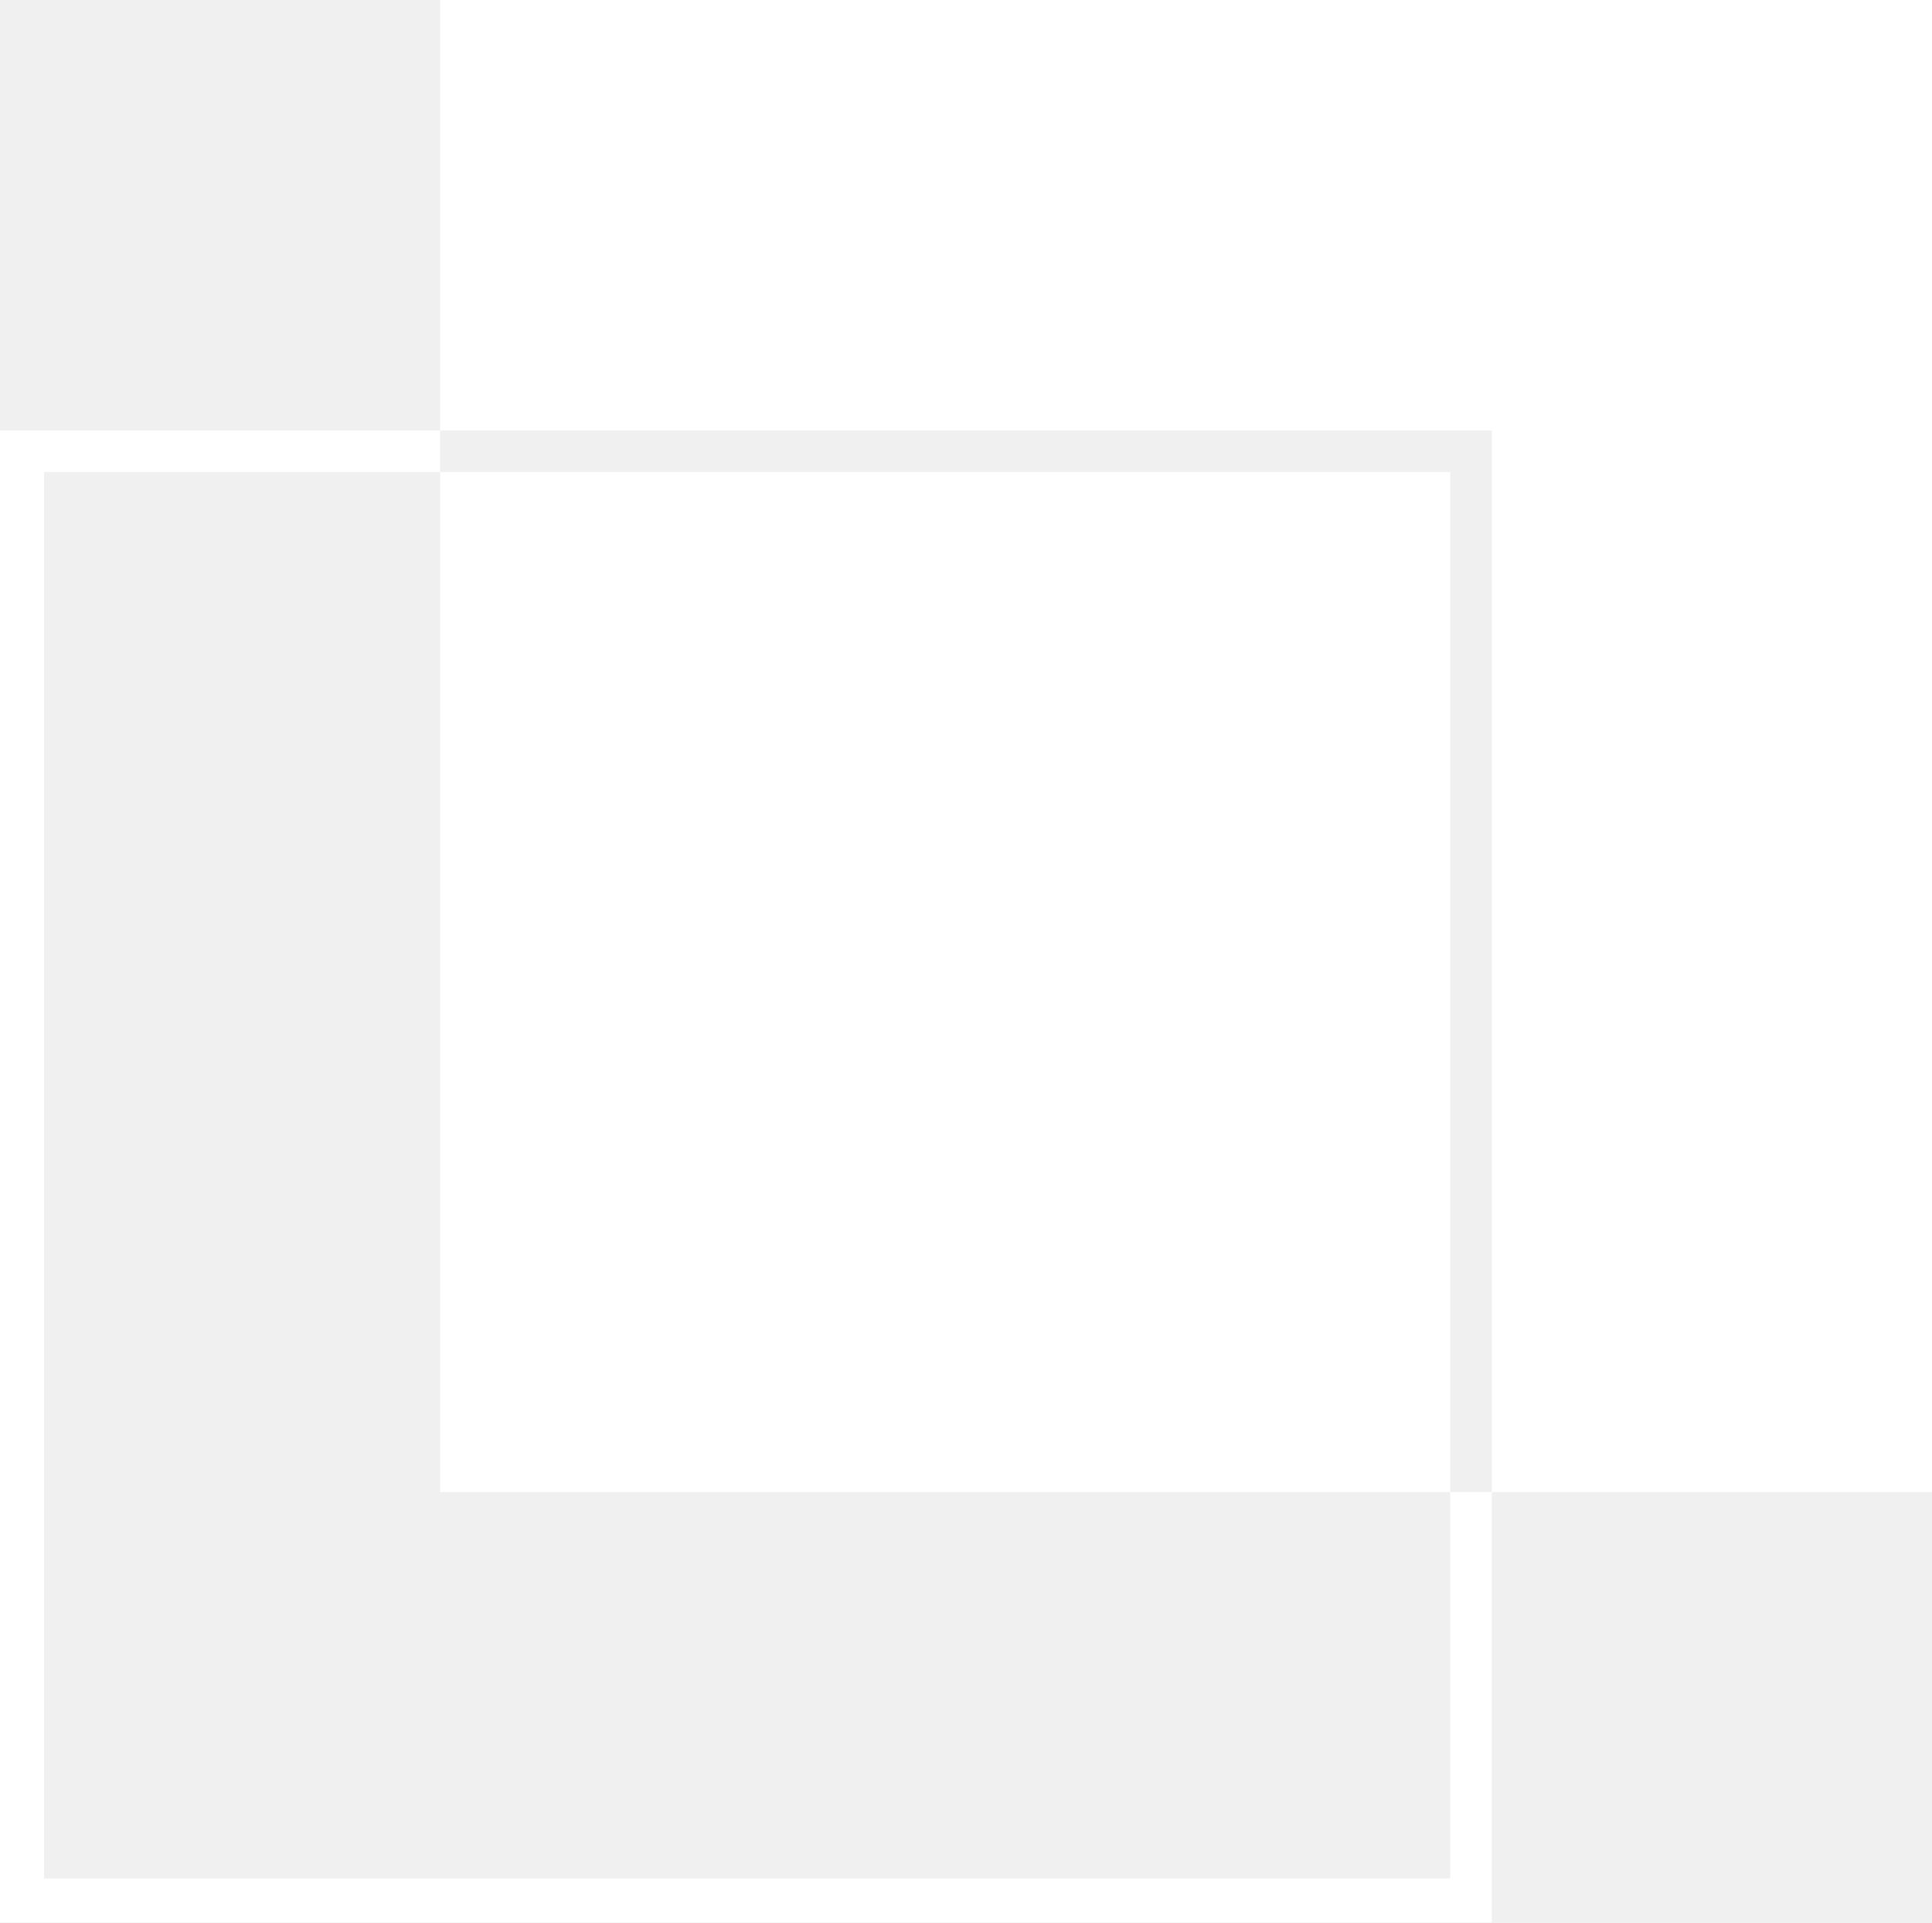
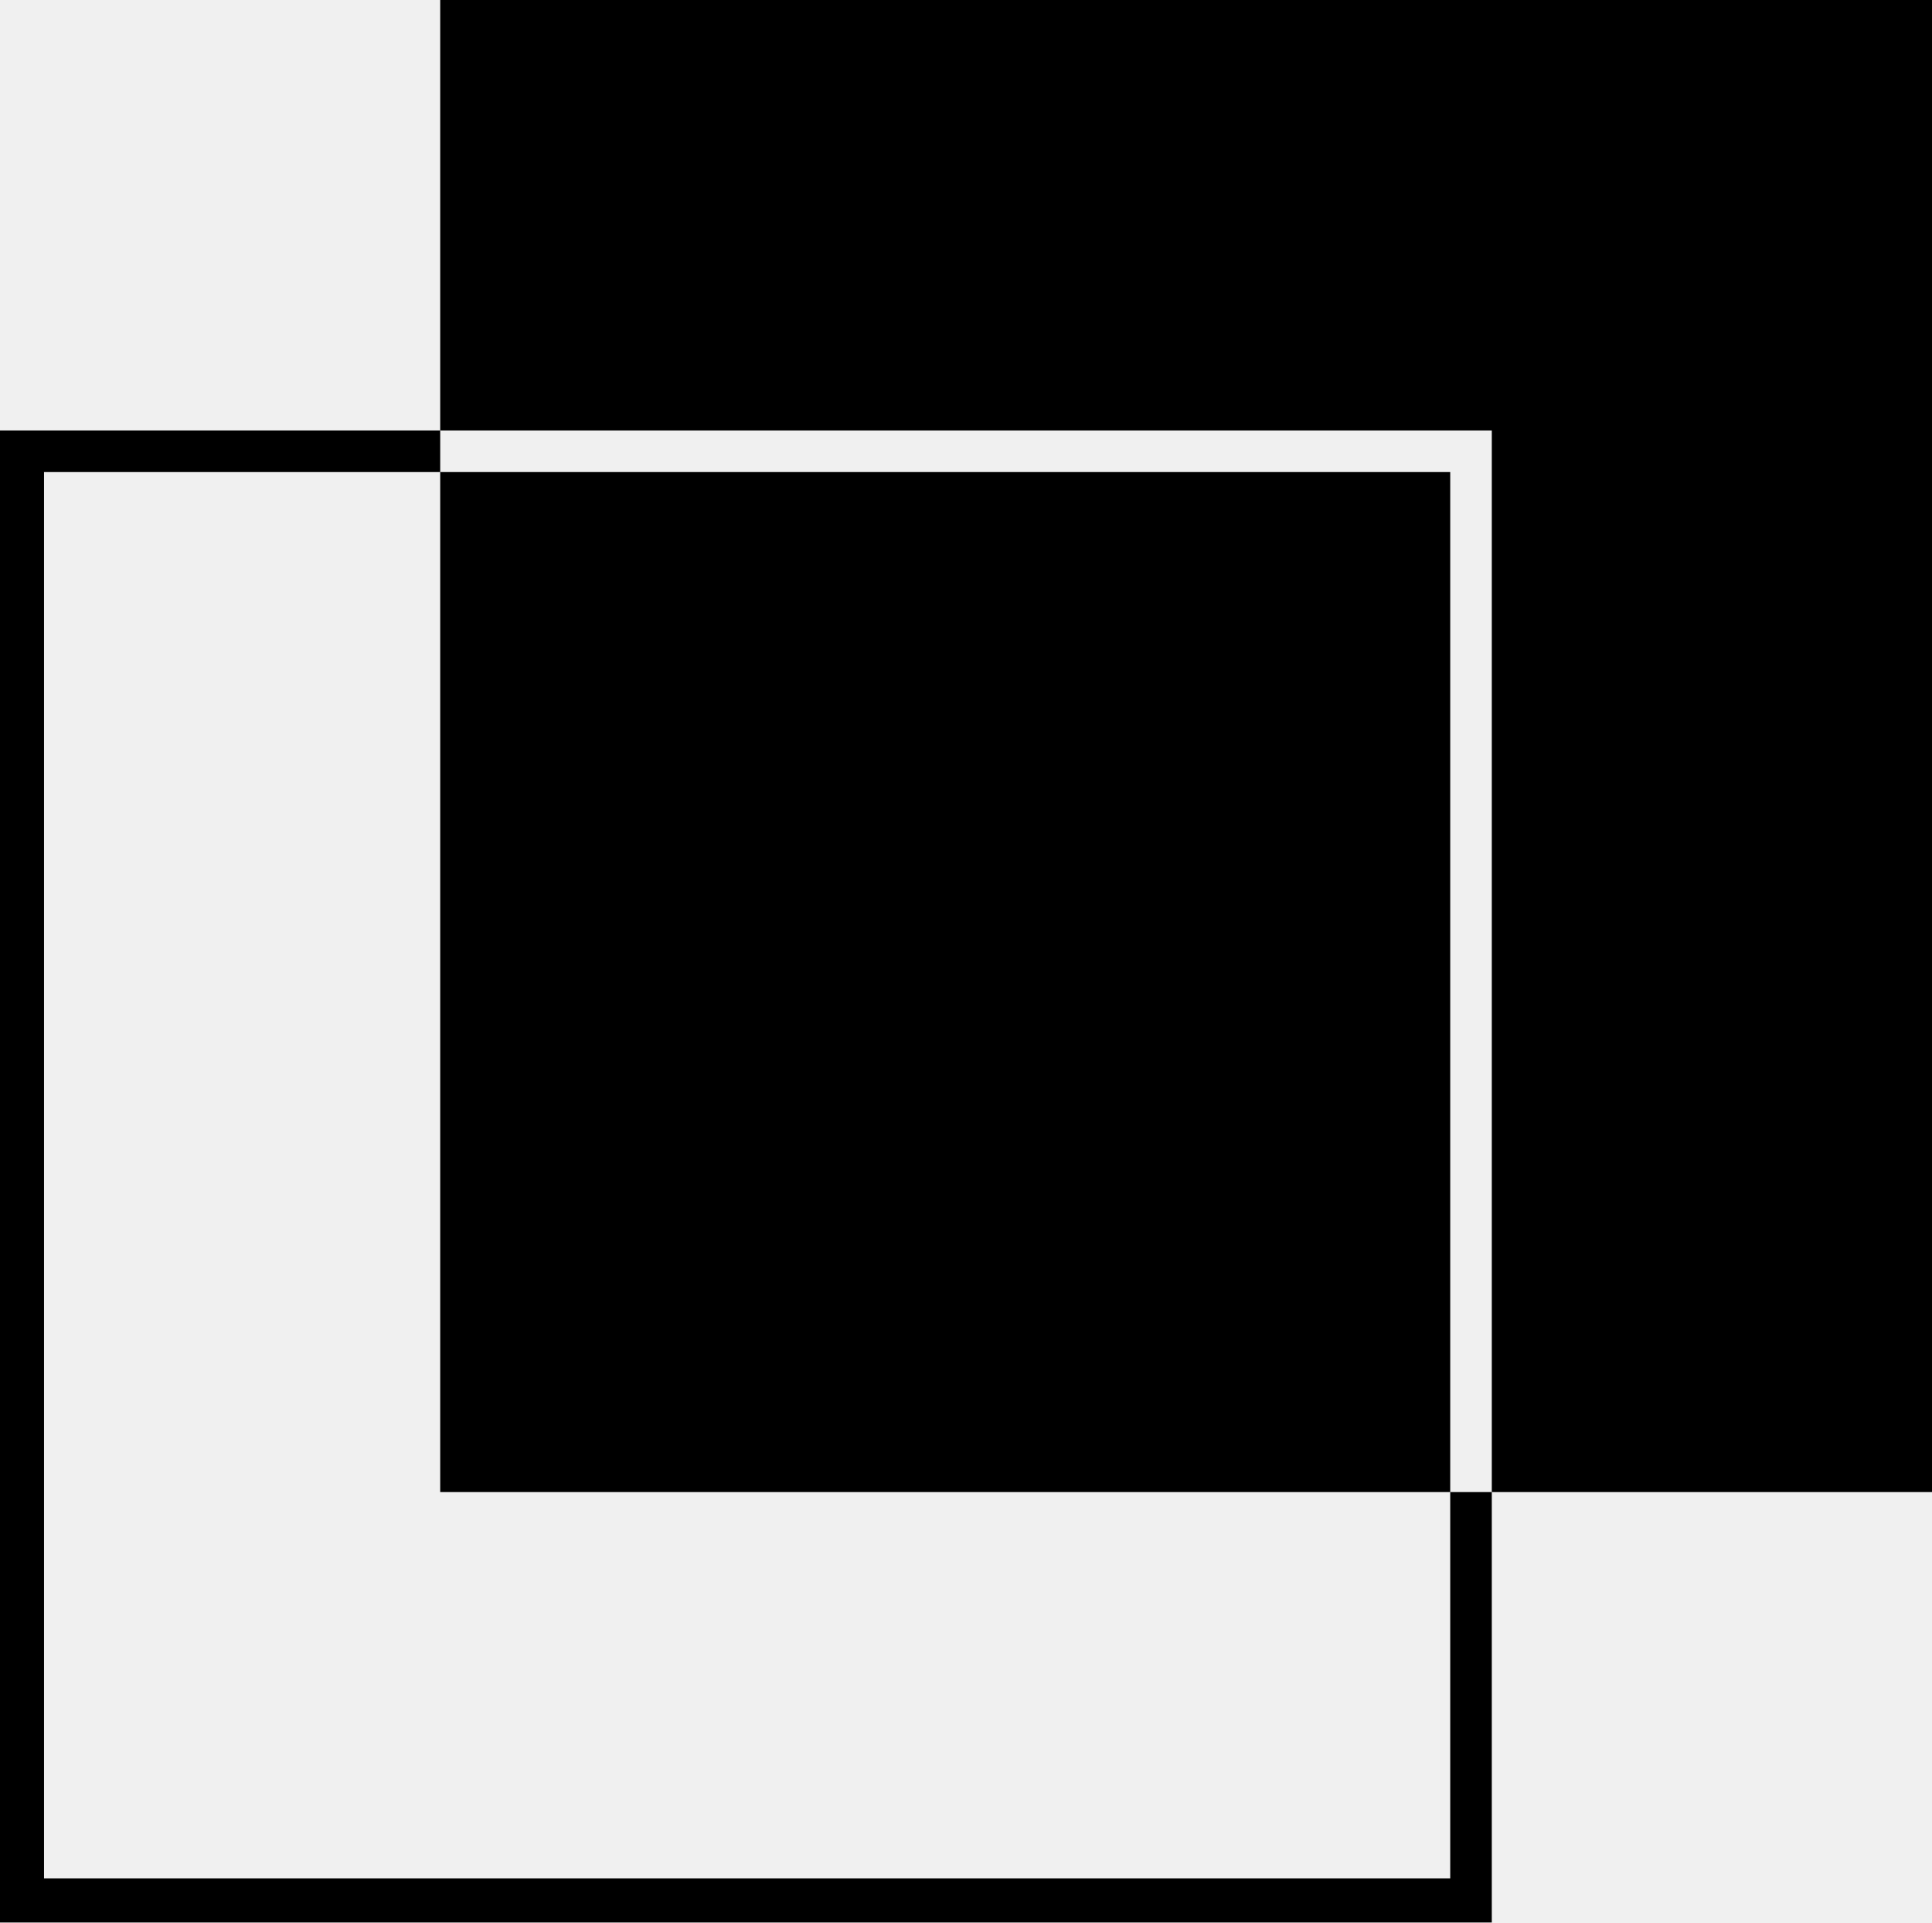
<svg xmlns="http://www.w3.org/2000/svg" version="1.1" id="Ebene_1" x="0px" y="0px" viewBox="0 0 79 78.6" style="enable-background:new 0 0 79 78.6;" xml:space="preserve">
  <style type="text/css">
- 	.st0{fill:#FFFFFF;}
+ 	.st0{fill:#000000;}
</style>
  <rect x="18" y="19.3" class="st0" width="41.3" height="41.7" />
  <polygon class="st0" points="79,0 18,0 18,17.6 61,17.6 61,61 79,61 " />
  <polygon class="st0" points="59.3,76.8 1.8,76.8 1.8,19.3 18,19.3 18,17.6 0,17.6 0,78.6 61,78.6 61,61 59.3,61 " />
</svg>
